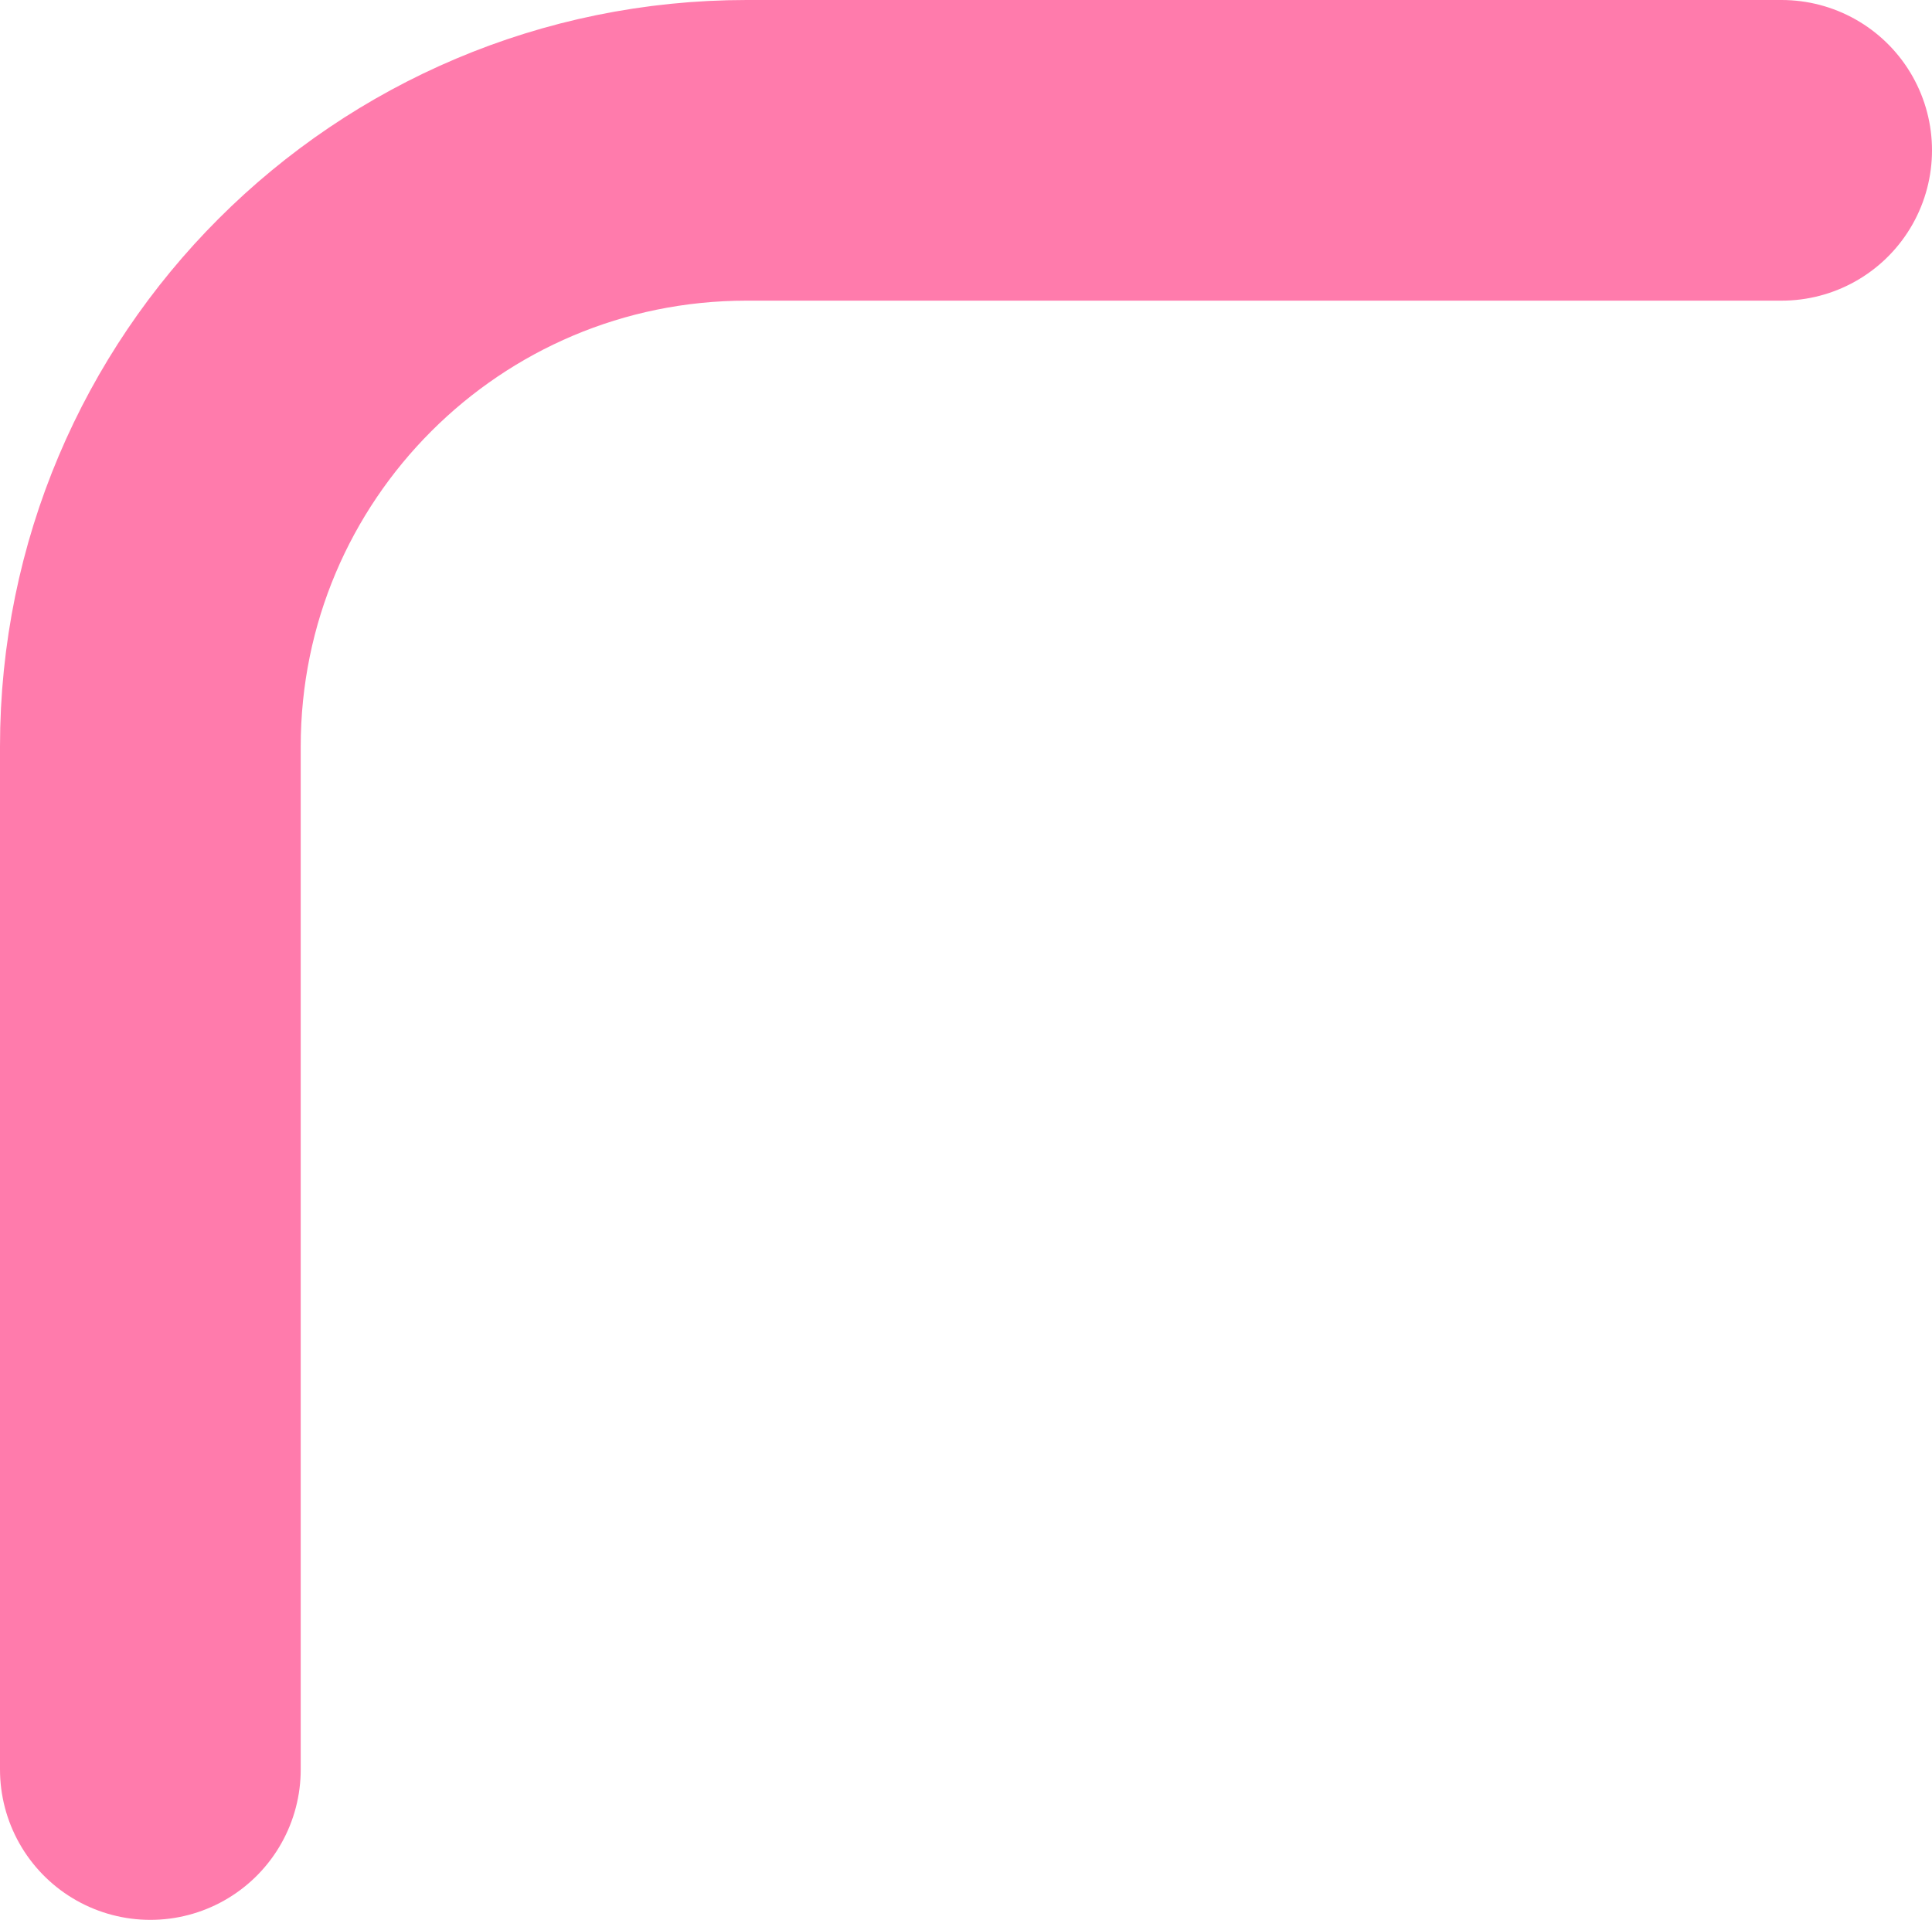
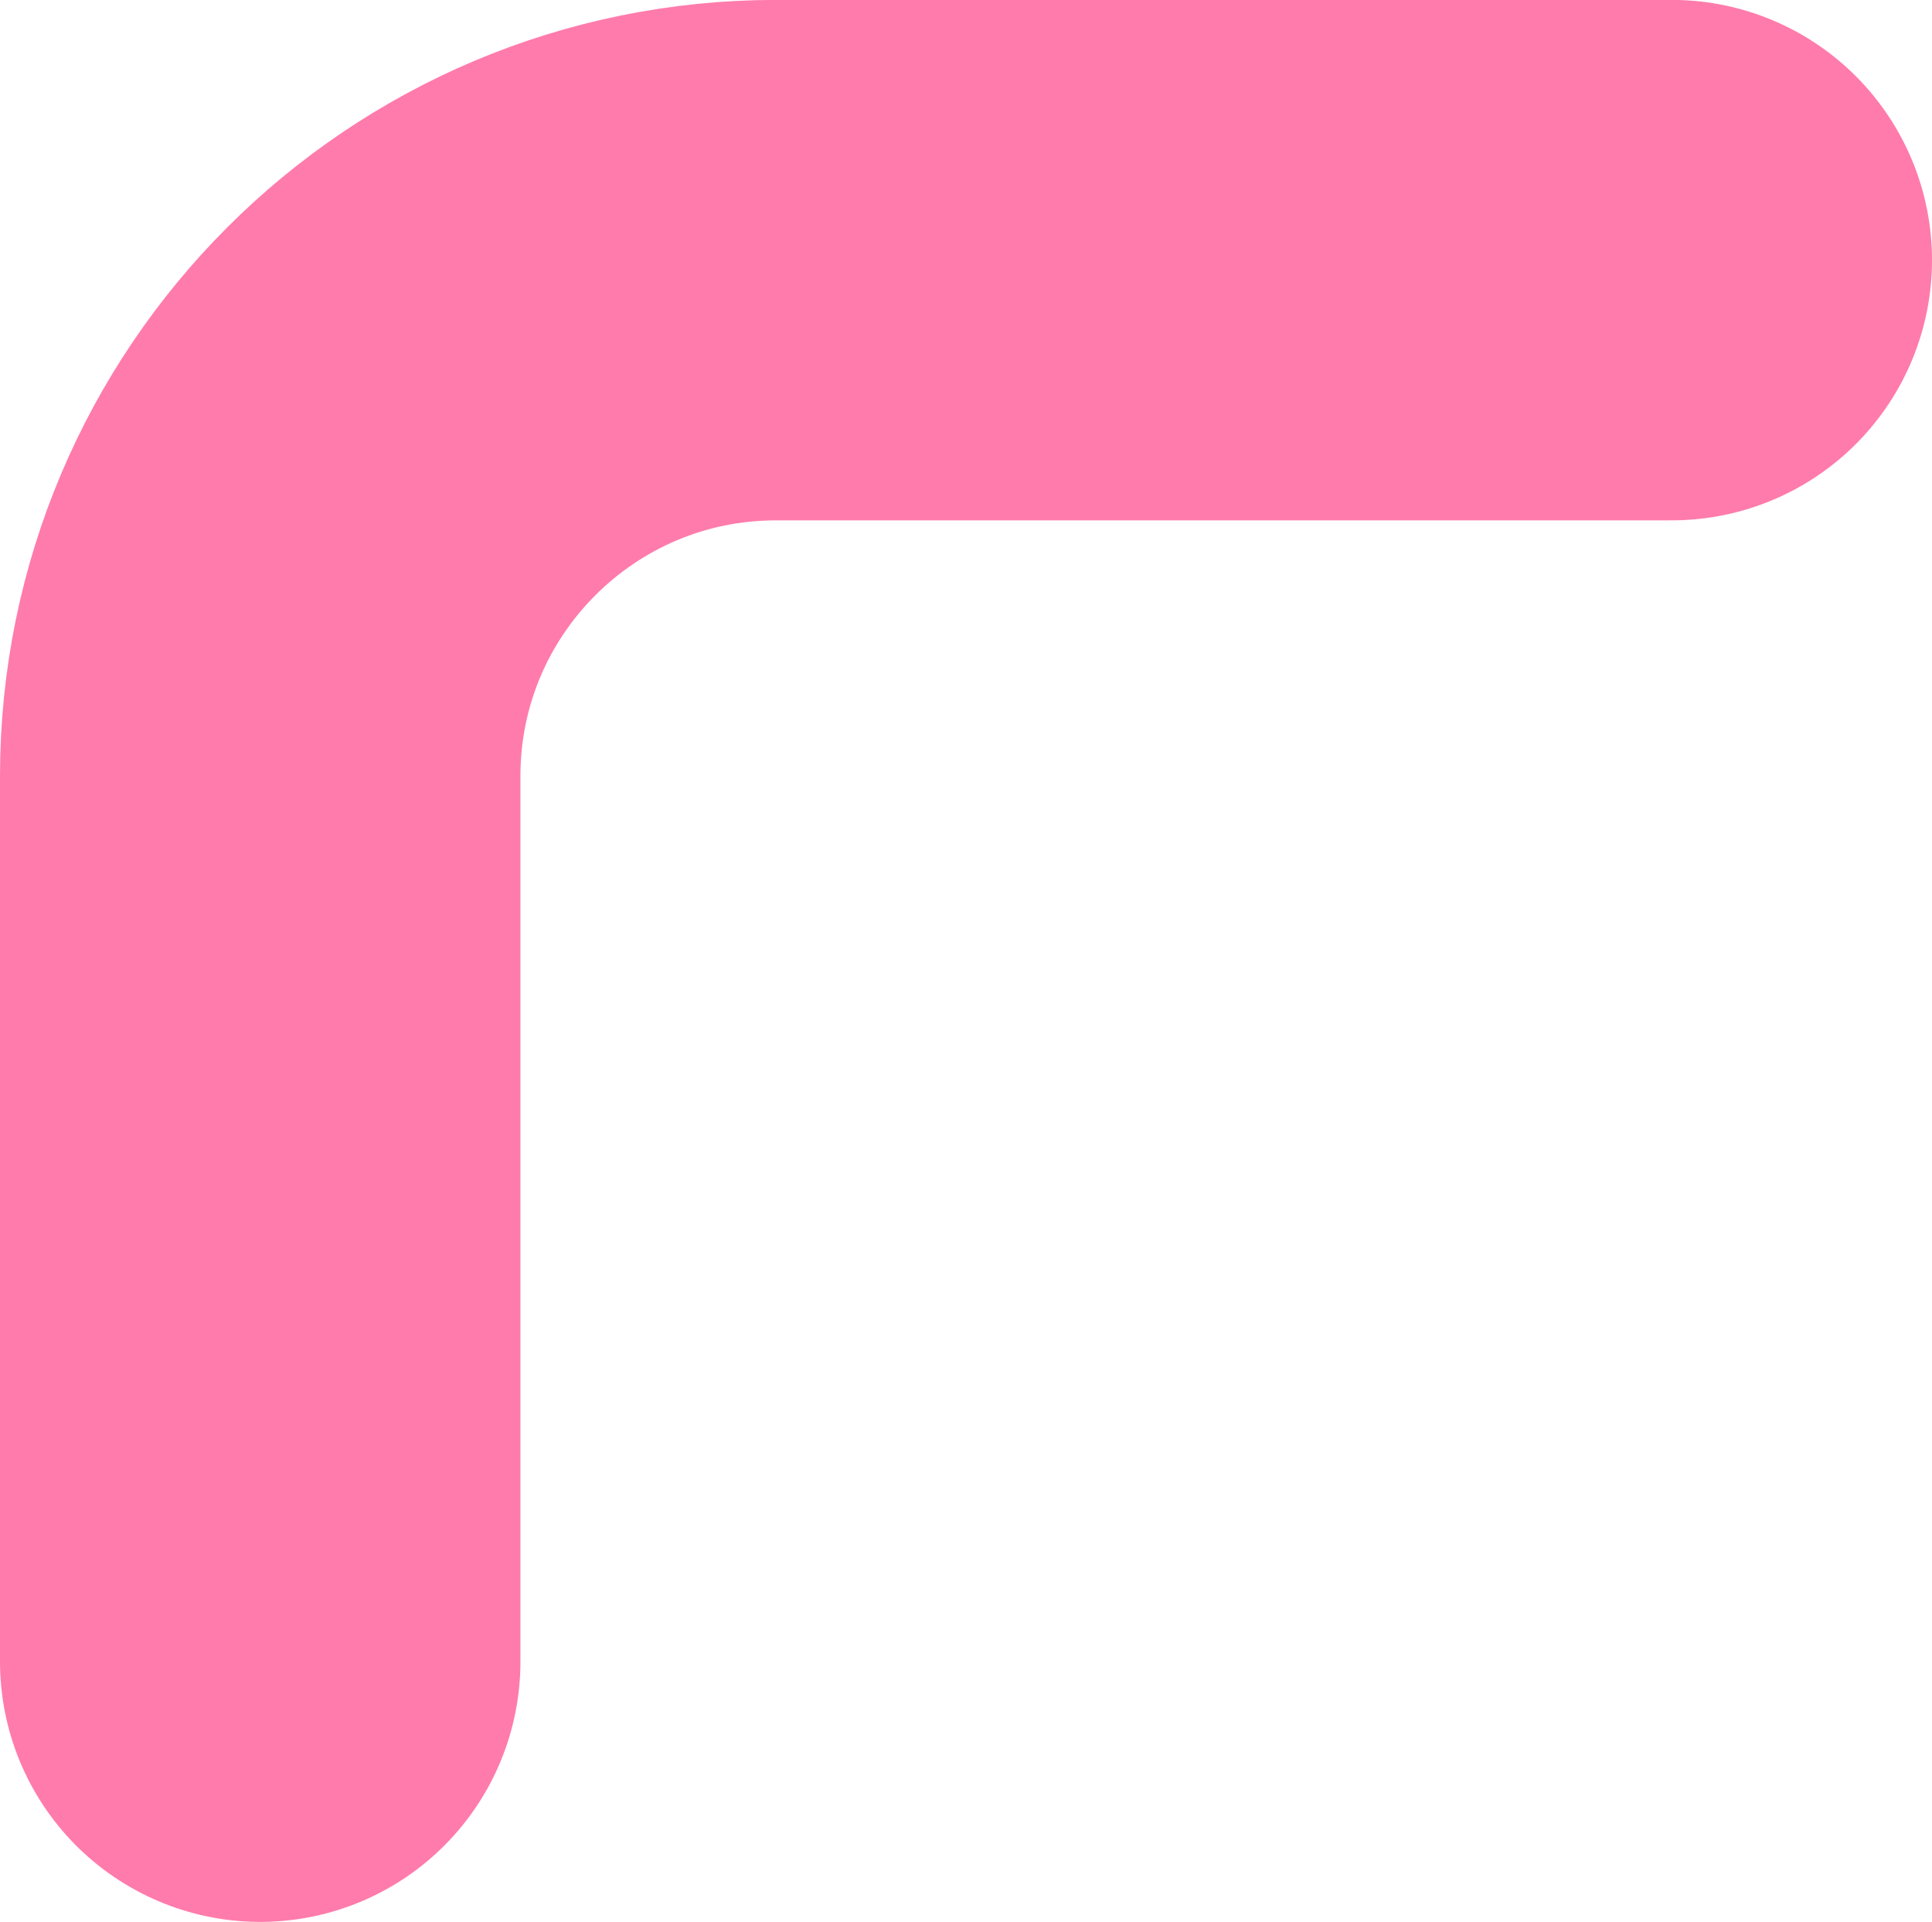
- <svg xmlns="http://www.w3.org/2000/svg" id="Layer_2" data-name="Layer 2" viewBox="0 0 19.274 19.157">
+ <svg xmlns="http://www.w3.org/2000/svg" id="Layer_2" data-name="Layer 2" viewBox="0 0 22.274 22.157">
  <g id="Layer_1-2" data-name="Layer 1">
-     <path d="M1.5,17.657V7.449C1.5,4.163,4.163,1.5,7.449,1.5h10.325" style="fill: none; stroke: #ff7bac; stroke-linecap: round; stroke-miterlimit: 10; stroke-width: 3px;" />
+     <path d="M3,19.157v-10.209c0-3.285,2.663-5.949,5.949-5.949h10.325" style="fill: none; stroke: #ff7bac; stroke-linecap: round; stroke-miterlimit: 10; stroke-width: 6px;" />
  </g>
</svg>
